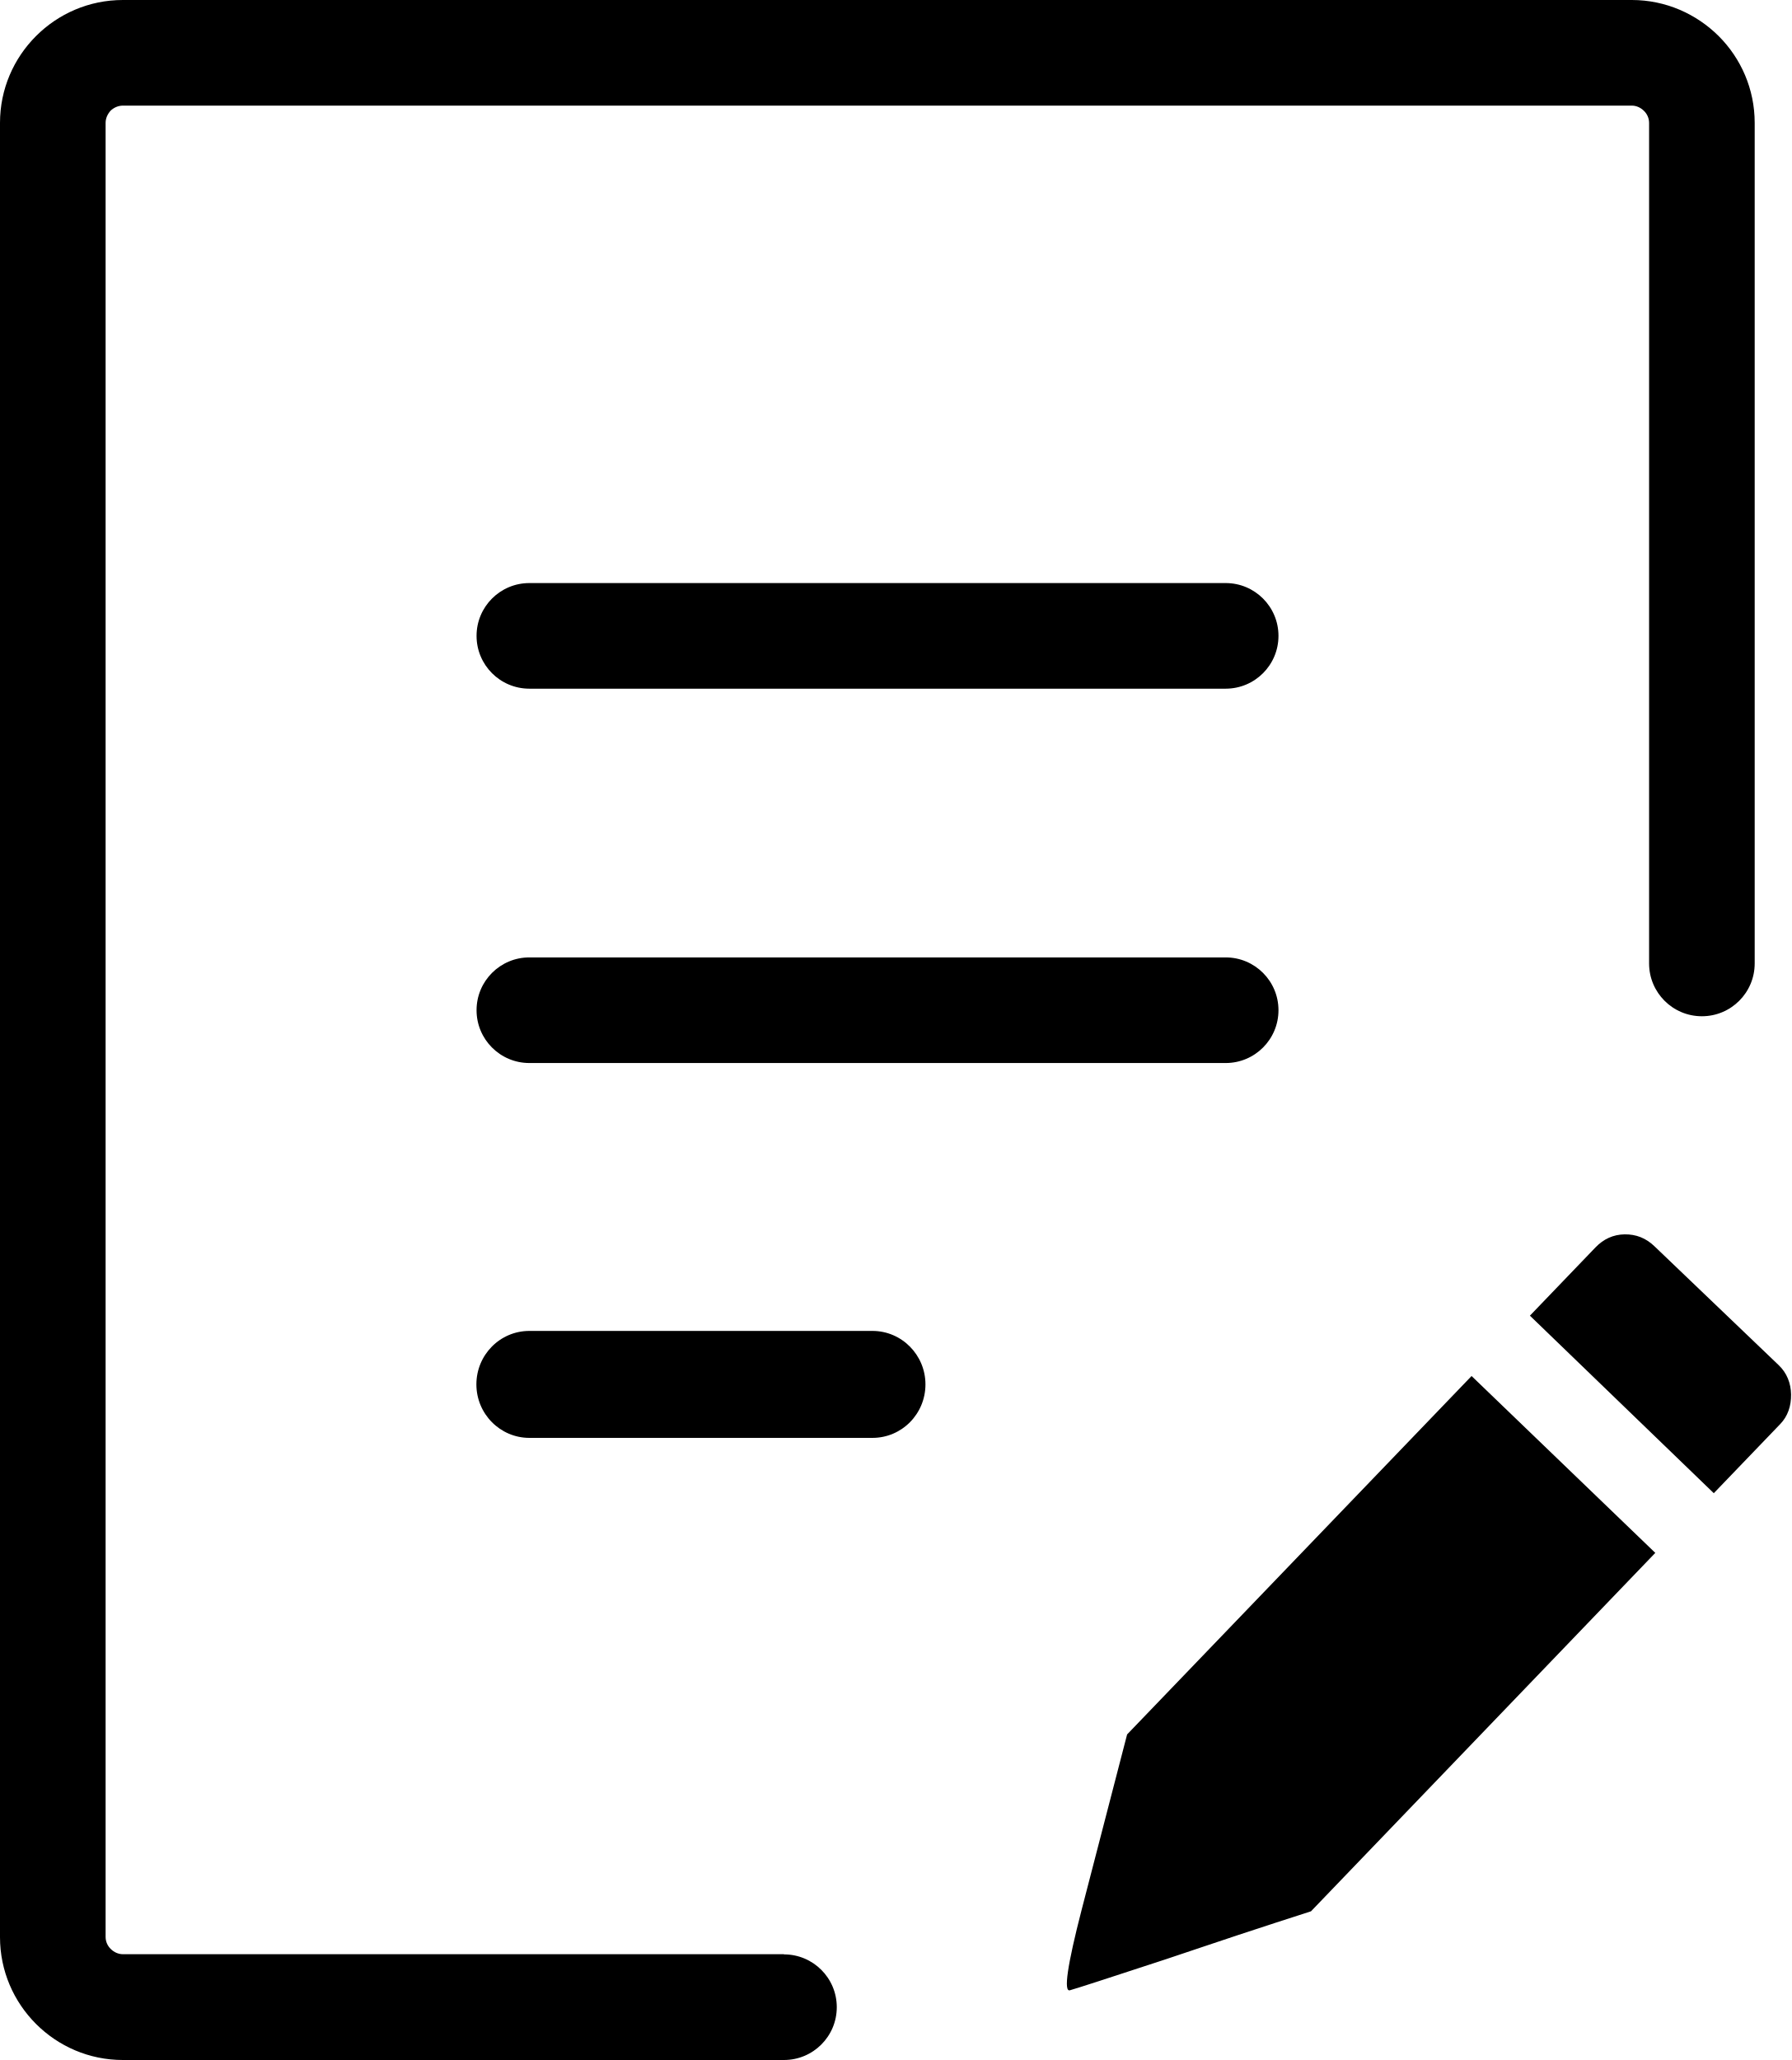
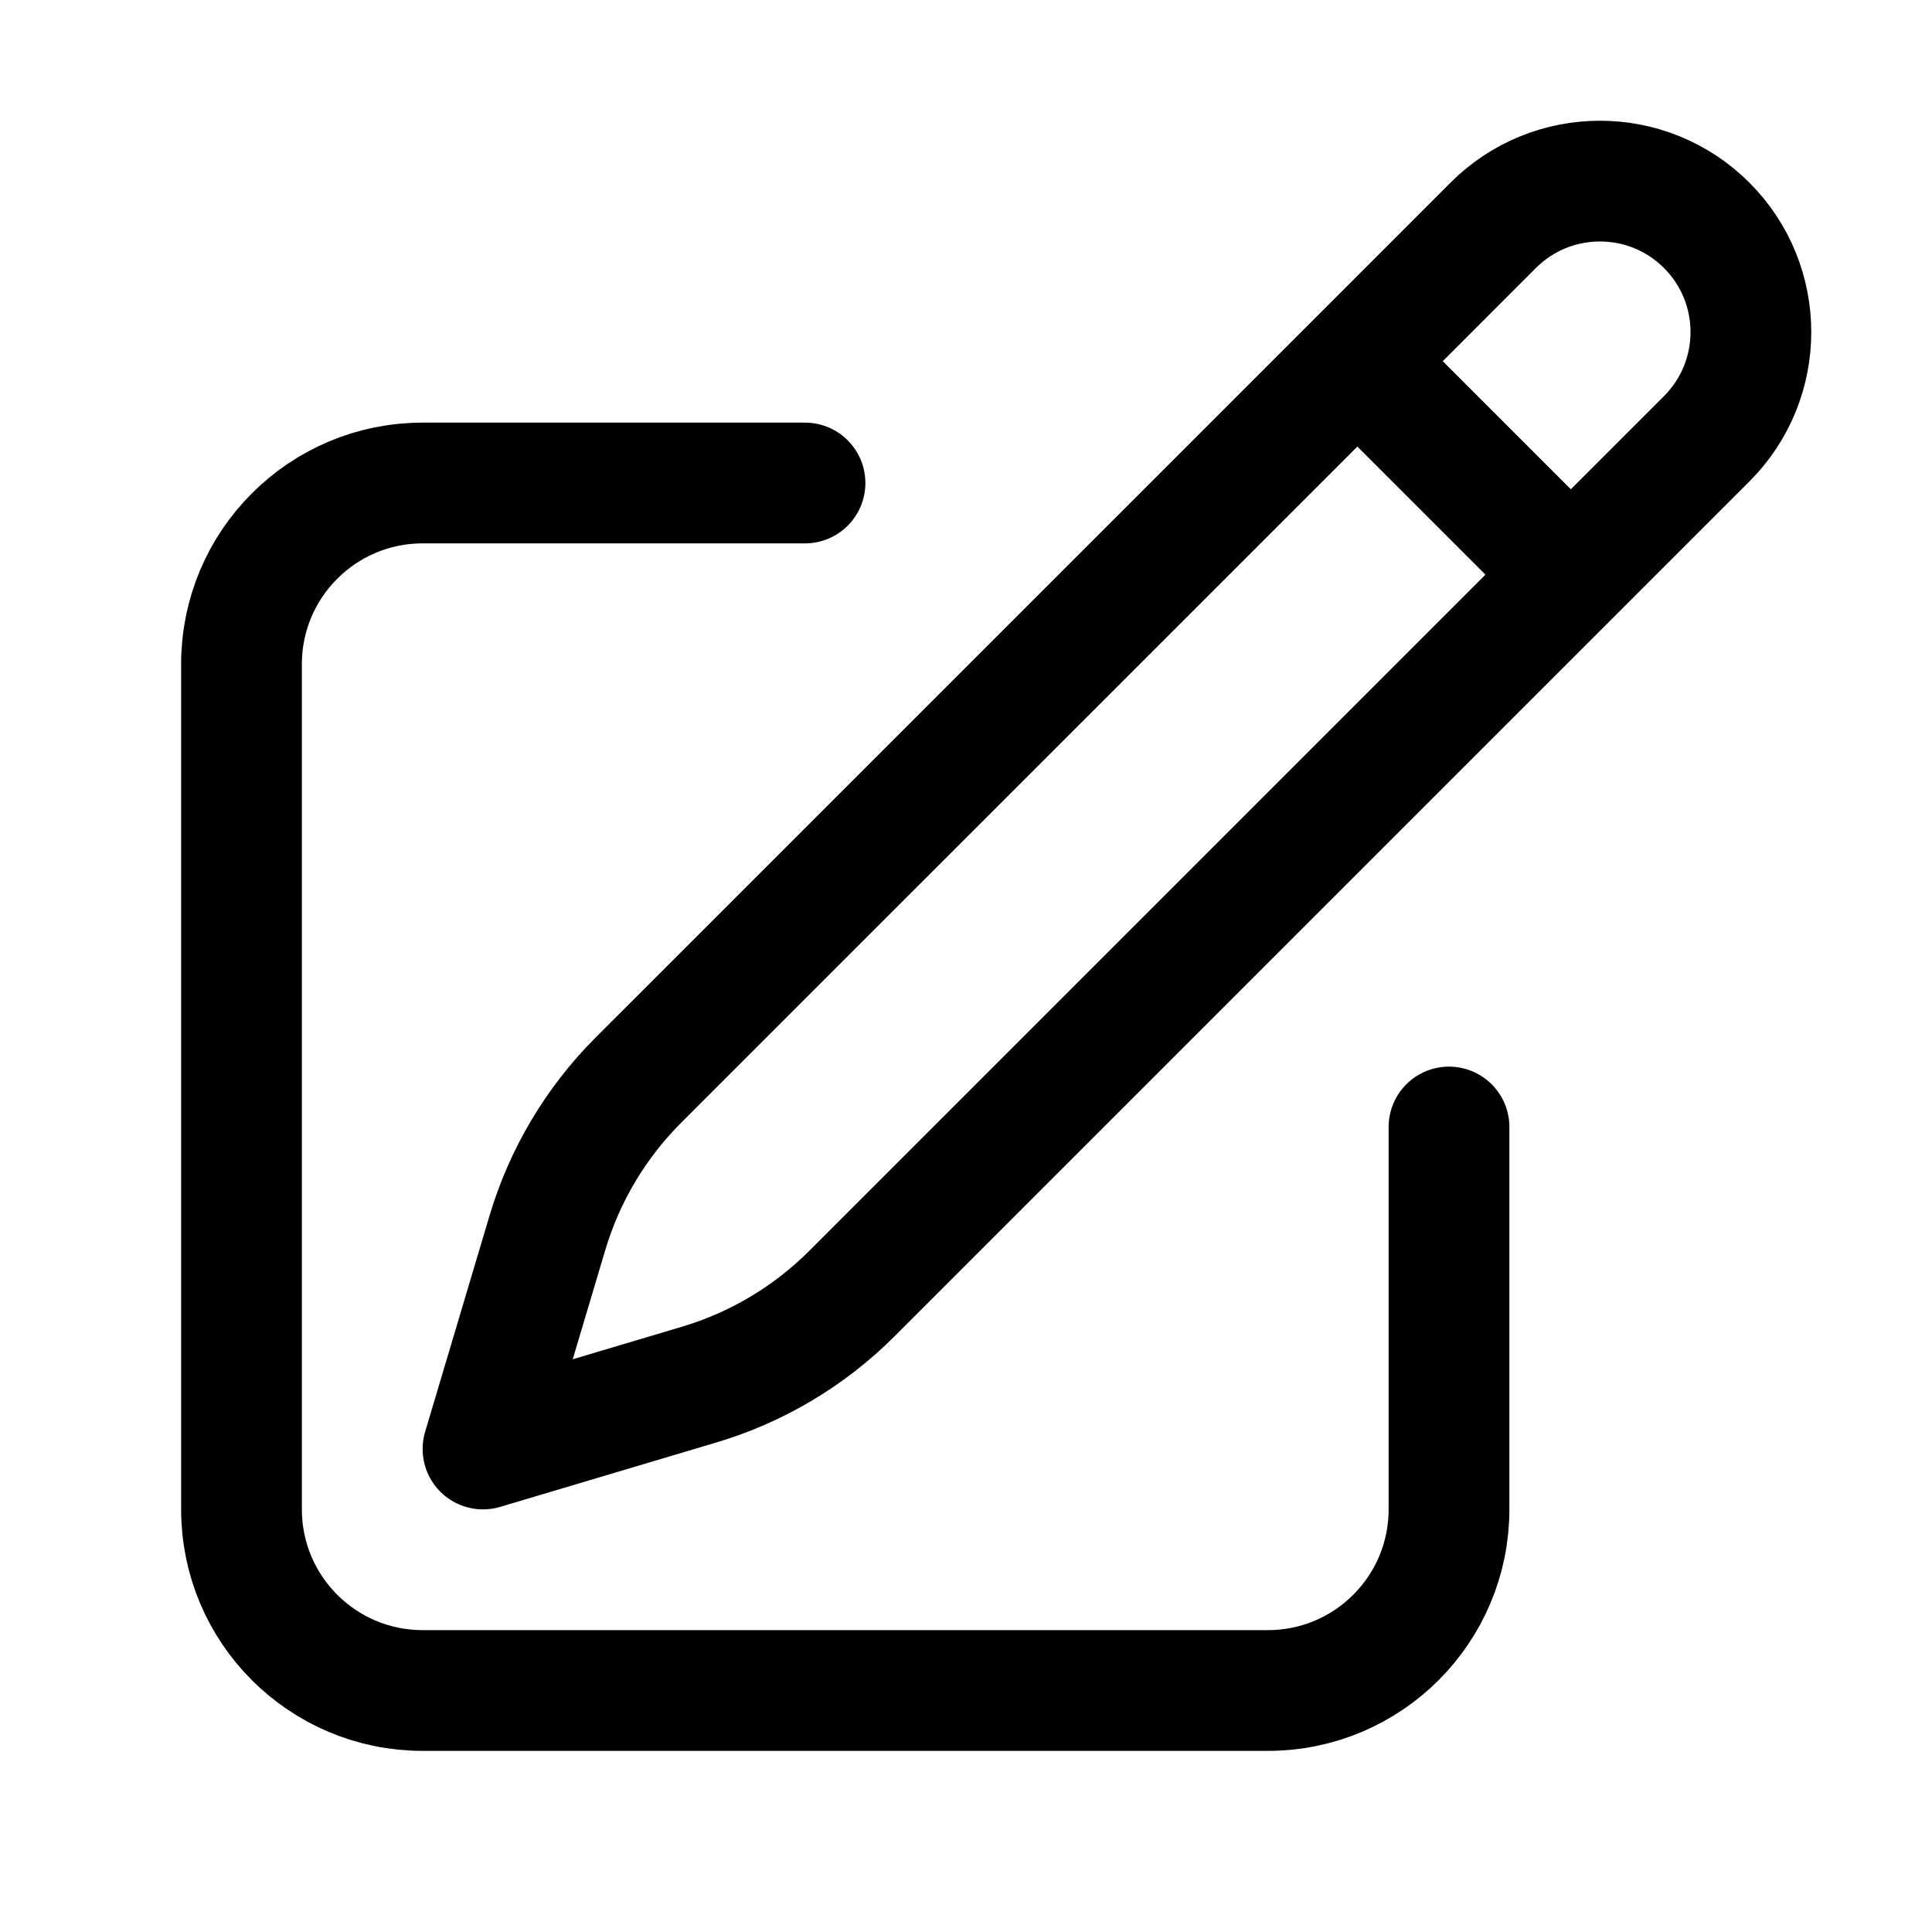
- <svg xmlns="http://www.w3.org/2000/svg" id="Layer_1" x="0px" y="0px" viewBox="0 0 106.86 122.88" style="enable-background:new 0 0 106.86 122.88" xml:space="preserve">
-   <g>
-     <path d="M46.77,116.58c1.74,0,3.15,1.41,3.15,3.15c0,1.74-1.41,3.15-3.15,3.15H7.33c-2.02,0-3.85-0.82-5.18-2.15 C0.82,119.4,0,117.57,0,115.55V7.33c0-2.02,0.82-3.85,2.15-5.18C3.48,0.82,5.31,0,7.33,0h90.02c2.02,0,3.85,0.83,5.18,2.15 c1.33,1.33,2.15,3.16,2.15,5.18v50.14c0,1.74-1.41,3.15-3.15,3.15c-1.74,0-3.15-1.41-3.15-3.15V7.33c0-0.28-0.12-0.54-0.31-0.72 c-0.19-0.19-0.45-0.31-0.72-0.31H7.33c-0.28,0-0.54,0.12-0.73,0.3C6.42,6.8,6.3,7.05,6.3,7.33v108.21c0,0.28,0.12,0.54,0.31,0.72 c0.19,0.19,0.45,0.31,0.73,0.31H46.77L46.77,116.58z M98.7,74.34c-0.51-0.49-1.1-0.72-1.78-0.71c-0.68,0.01-1.26,0.28-1.74,0.78 l-3.91,4.07l10.97,10.59l3.95-4.11c0.47-0.48,0.67-1.1,0.66-1.78c-0.01-0.67-0.25-1.28-0.73-1.74L98.7,74.34L98.7,74.34z M78.21,114.01c-1.45,0.46-2.89,0.94-4.33,1.41c-1.45,0.48-2.89,0.97-4.33,1.45c-3.41,1.12-5.32,1.74-5.72,1.85 c-0.39,0.12-0.16-1.48,0.7-4.81l2.71-10.45l0,0l20.55-21.38l10.96,10.55L78.21,114.01L78.21,114.01z M31.58,41.08 c-1.74,0-3.15-1.41-3.15-3.15s1.41-3.15,3.15-3.15h41.54c1.74,0,3.15,1.41,3.15,3.15s-1.41,3.15-3.15,3.15H31.58L31.58,41.08z M31.58,85.77c-1.74,0-3.16-1.43-3.16-3.19s1.41-3.19,3.16-3.19h20.47c1.74,0,3.16,1.43,3.16,3.19s-1.41,3.19-3.16,3.19H31.58 L31.58,85.77z M31.58,63.41c-1.74,0-3.15-1.41-3.15-3.15s1.41-3.15,3.15-3.15h41.54c1.74,0,3.15,1.41,3.15,3.15 s-1.41,3.15-3.15,3.15H31.58L31.58,63.41z" />
-   </g>
+ <svg xmlns="http://www.w3.org/2000/svg" fill="none" viewBox="0 0 24 24" stroke-width="1.5" stroke="currentColor" class="size-6">
+   <path stroke-linecap="round" stroke-linejoin="round" d="m16.862 4.487 1.687-1.688a1.875 1.875 0 1 1 2.652 2.652L10.582 16.07a4.5 4.5 0 0 1-1.897 1.13L6 18l.8-2.685a4.5 4.5 0 0 1 1.13-1.897l8.932-8.931Zm0 0L19.5 7.125M18 14v4.75A2.25 2.25 0 0 1 15.75 21H5.25A2.25 2.25 0 0 1 3 18.75V8.25A2.25 2.25 0 0 1 5.25 6H10" />
</svg>
